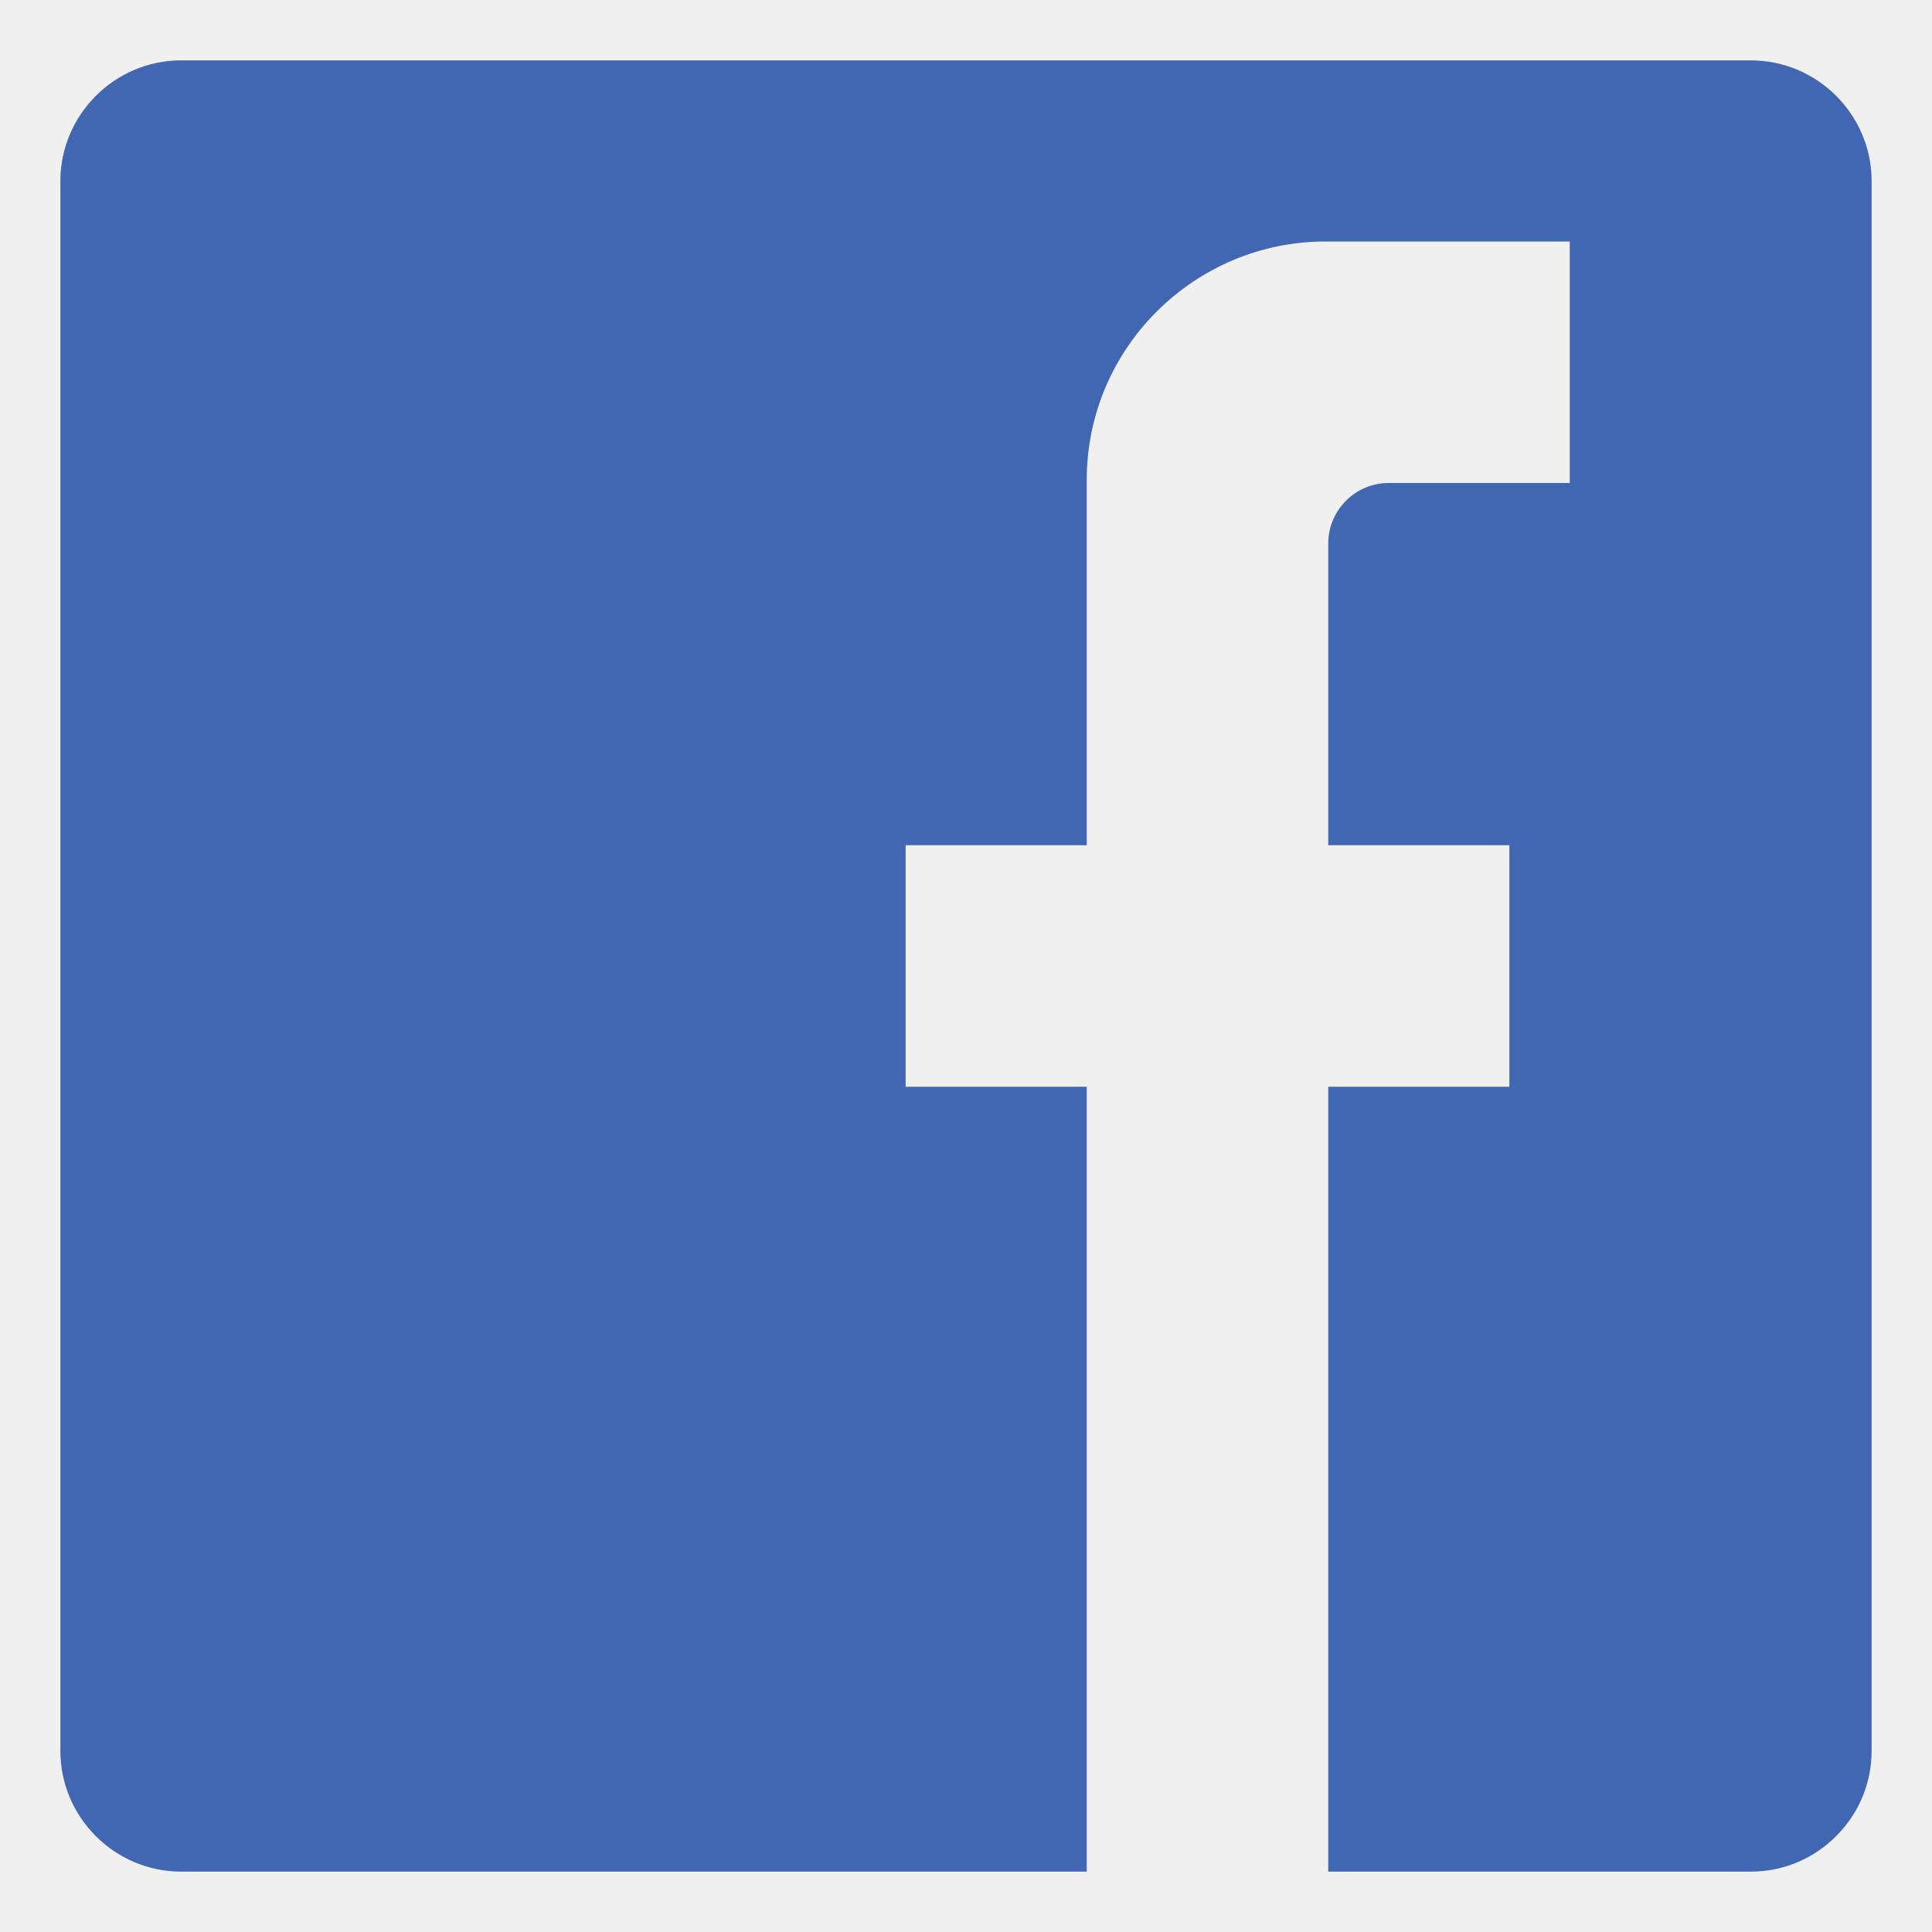
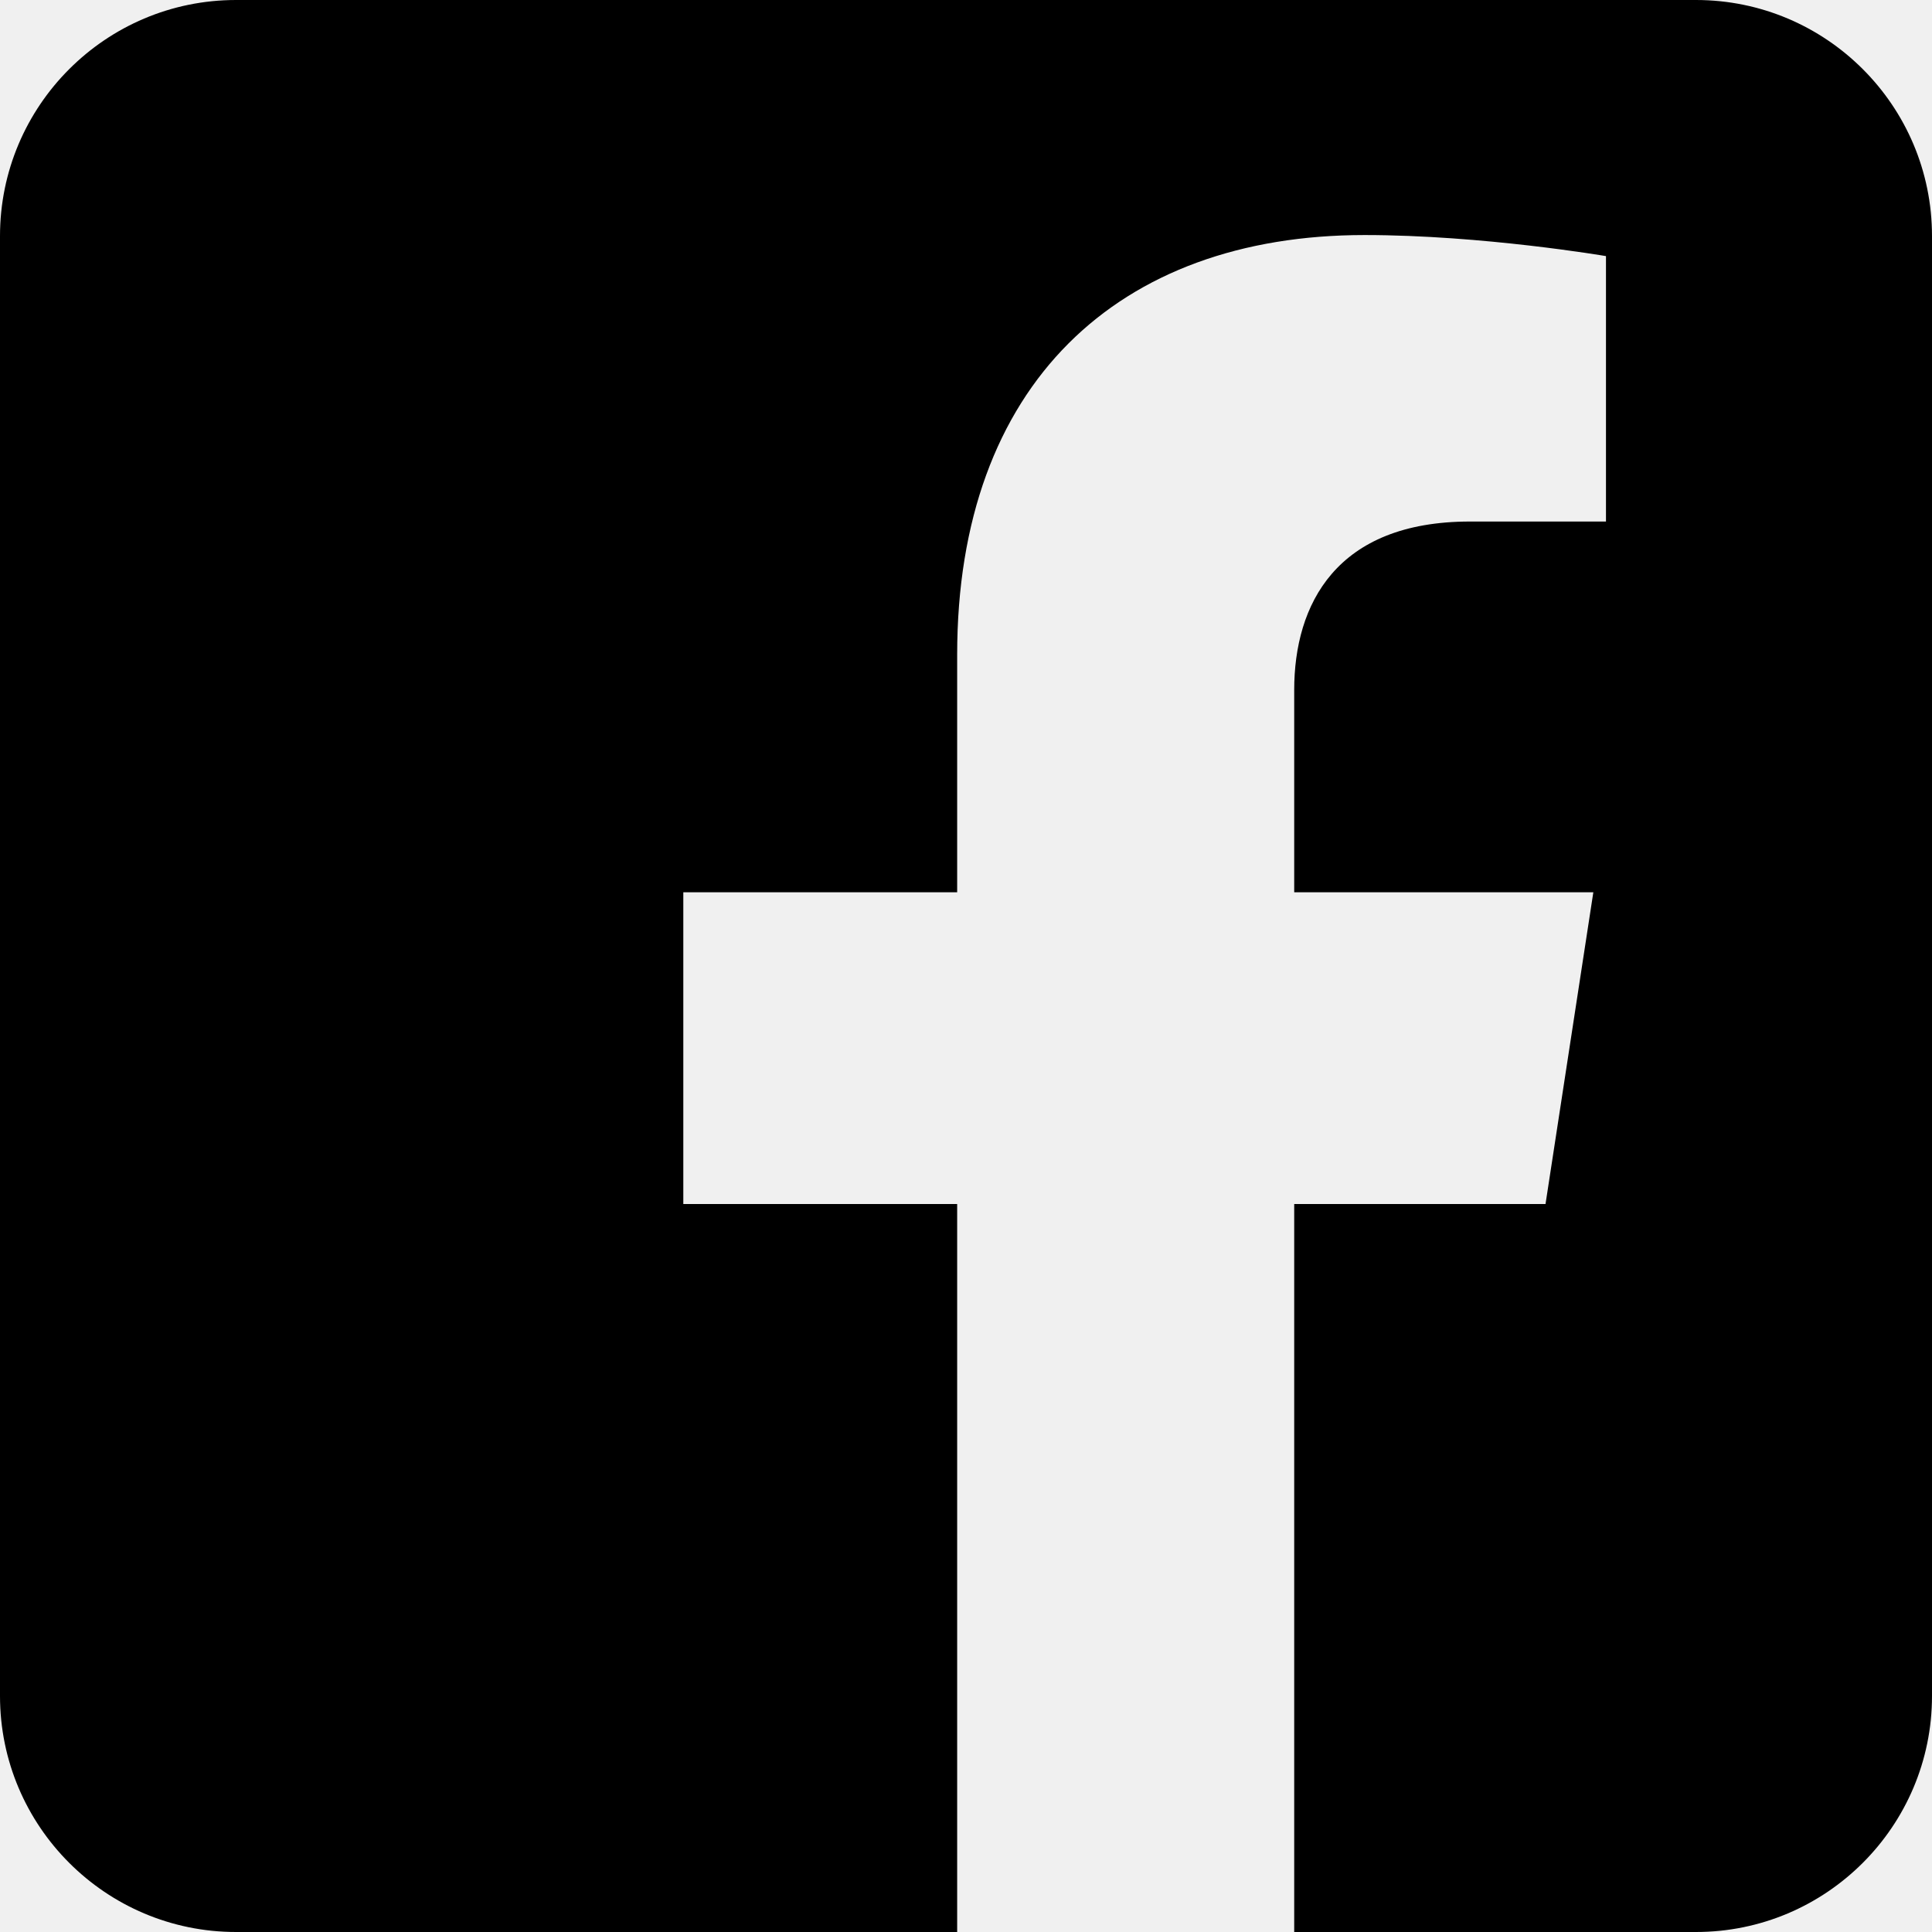
- <svg xmlns="http://www.w3.org/2000/svg" style="enable-background:new 0 0 64 64;" version="1.1" viewBox="0 0 64 64" xml:space="preserve">
-   <style type="text/css">
- 	.st0{fill:#4267B2;}
- 	.st1{fill:url(#SVGID_1_);}
- 	.st2{fill:#FFFFFF;}
- 	.st3{fill:#C2191E;}
- 	.st4{fill:#1DA1F3;}
- 	.st5{fill:#FEFE00;}
- 	.st6{fill:#25D366;stroke:#FFFFFF;stroke-width:5;stroke-miterlimit:10;}
- 	.st7{fill:#CB2027;}
- 	.st8{fill:#0077B5;}
- 	.st9{fill:url(#SVGID_2_);}
- 	.st10{fill:url(#SVGID_3_);}
- 	.st11{fill:#FF004F;}
- 	.st12{fill:#00F7EF;}
- 	.st13{fill:#5181B8;}
- 	.st14{fill:#395976;}
- 	.st15{fill:#F58220;}
- 	.st16{fill:#E6162D;}
- 	.st17{fill:#FF9933;}
- </style>
-   <g id="guidlines" />
-   <g id="FB">
-     <path class="st0" d="M62,6v52c0,2.2-1.8,4-4,4H44V36h6v-8h-6V18c0-1.1,0.9-2,2-2h6V8h-8.1c-4.3,0-7.9,3.5-7.9,7.9V28h-6v8h6v26H6   c-2.2,0-4-1.8-4-4V6c0-2.2,1.8-4,4-4h52C60.2,2,62,3.8,62,6z" />
-   </g>
-   <g id="ig" />
-   <g id="yt" />
-   <g id="twitter" />
-   <g id="snapchat" />
-   <g id="WA" />
-   <g id="Pinterrest" />
-   <g id="Layer_9" />
-   <g id="Layer_10" />
-   <g id="Layer_11" />
-   <g id="Layer_12" />
-   <g id="Layer_13" />
-   <g id="Layer_14" />
-   <g id="Layer_15" />
-   <g id="Layer_16" />
-   <g id="Layer_17" />
+ <svg xmlns="http://www.w3.org/2000/svg" height="100%" style="fill-rule:evenodd;clip-rule:evenodd;stroke-linejoin:round;stroke-miterlimit:2;" version="1.1" viewBox="0 0 512 512" width="100%" xml:space="preserve">
+   <path d="M449.446,0c34.525,0 62.554,28.03 62.554,62.554l0,386.892c0,34.524 -28.03,62.554 -62.554,62.554l-106.468,0l0,-192.915l66.6,0l12.672,-82.621l-79.272,0l0,-53.617c0,-22.603 11.073,-44.636 46.58,-44.636l36.042,0l0,-70.34c0,0 -32.71,-5.582 -63.982,-5.582c-65.288,0 -107.96,39.569 -107.96,111.204l0,62.971l-72.573,0l0,82.621l72.573,0l0,192.915l-191.104,0c-34.524,0 -62.554,-28.03 -62.554,-62.554l0,-386.892c0,-34.524 28.029,-62.554 62.554,-62.554l386.892,0Z" />
</svg>
